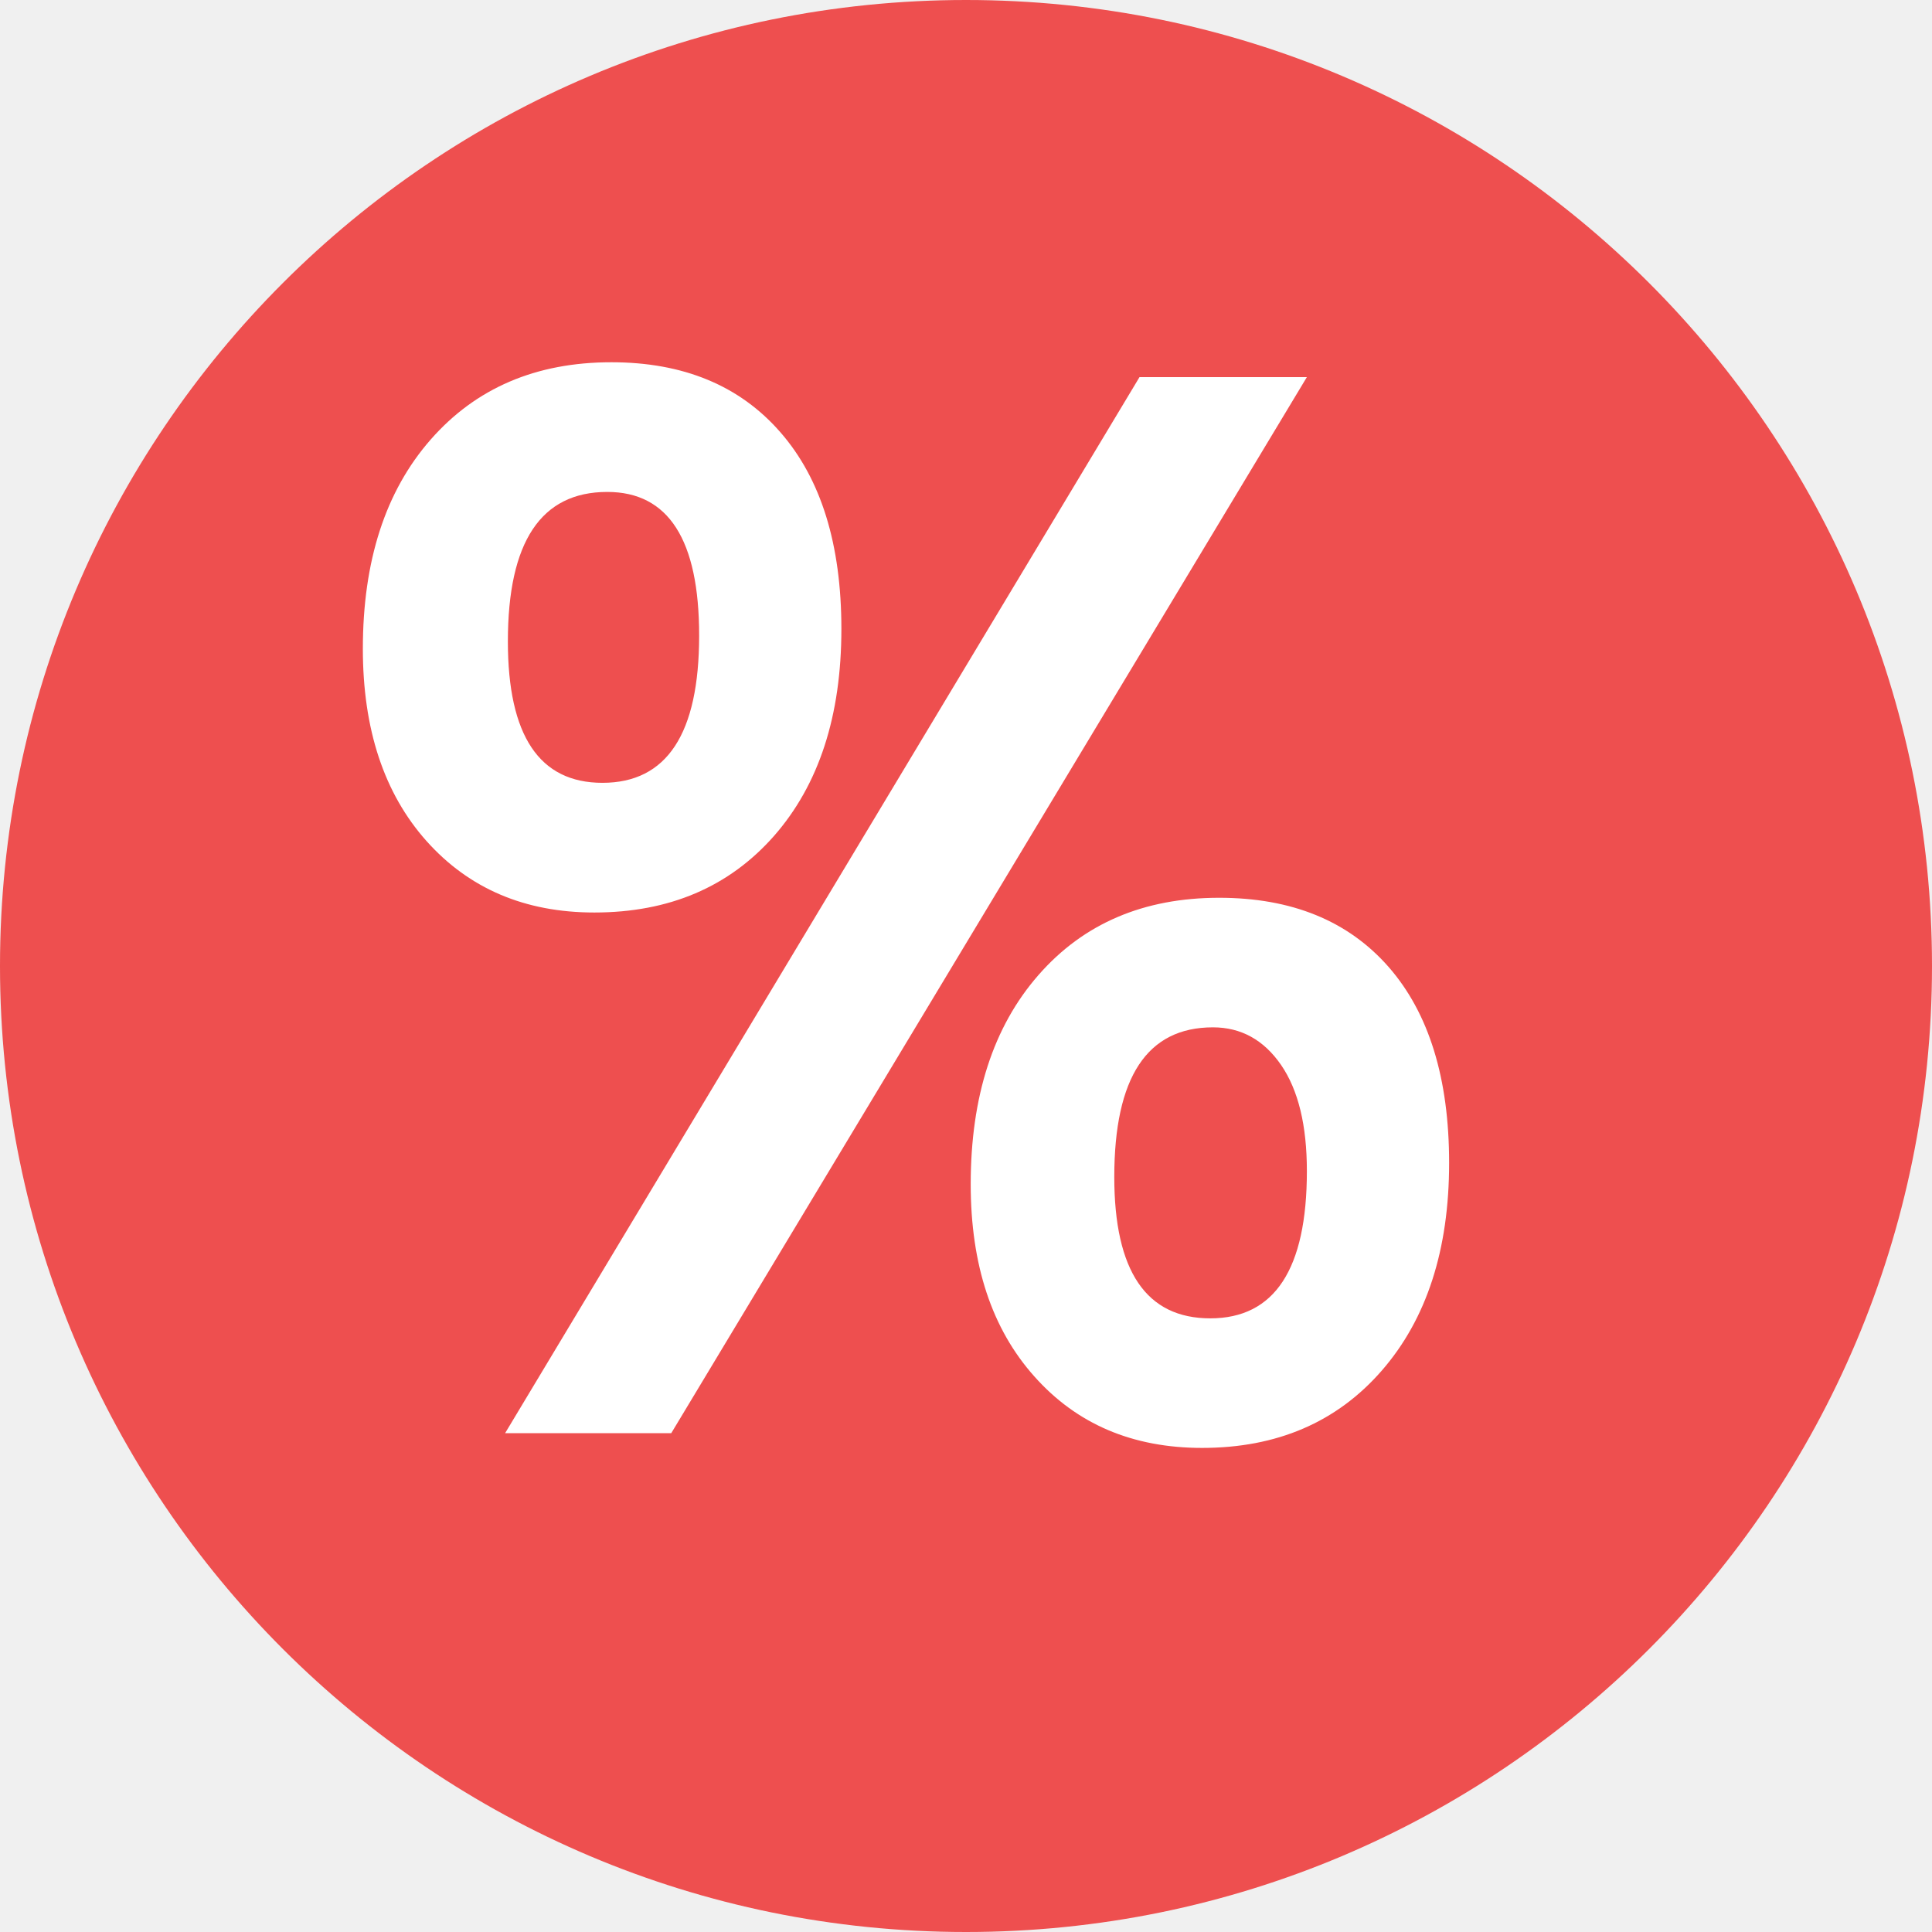
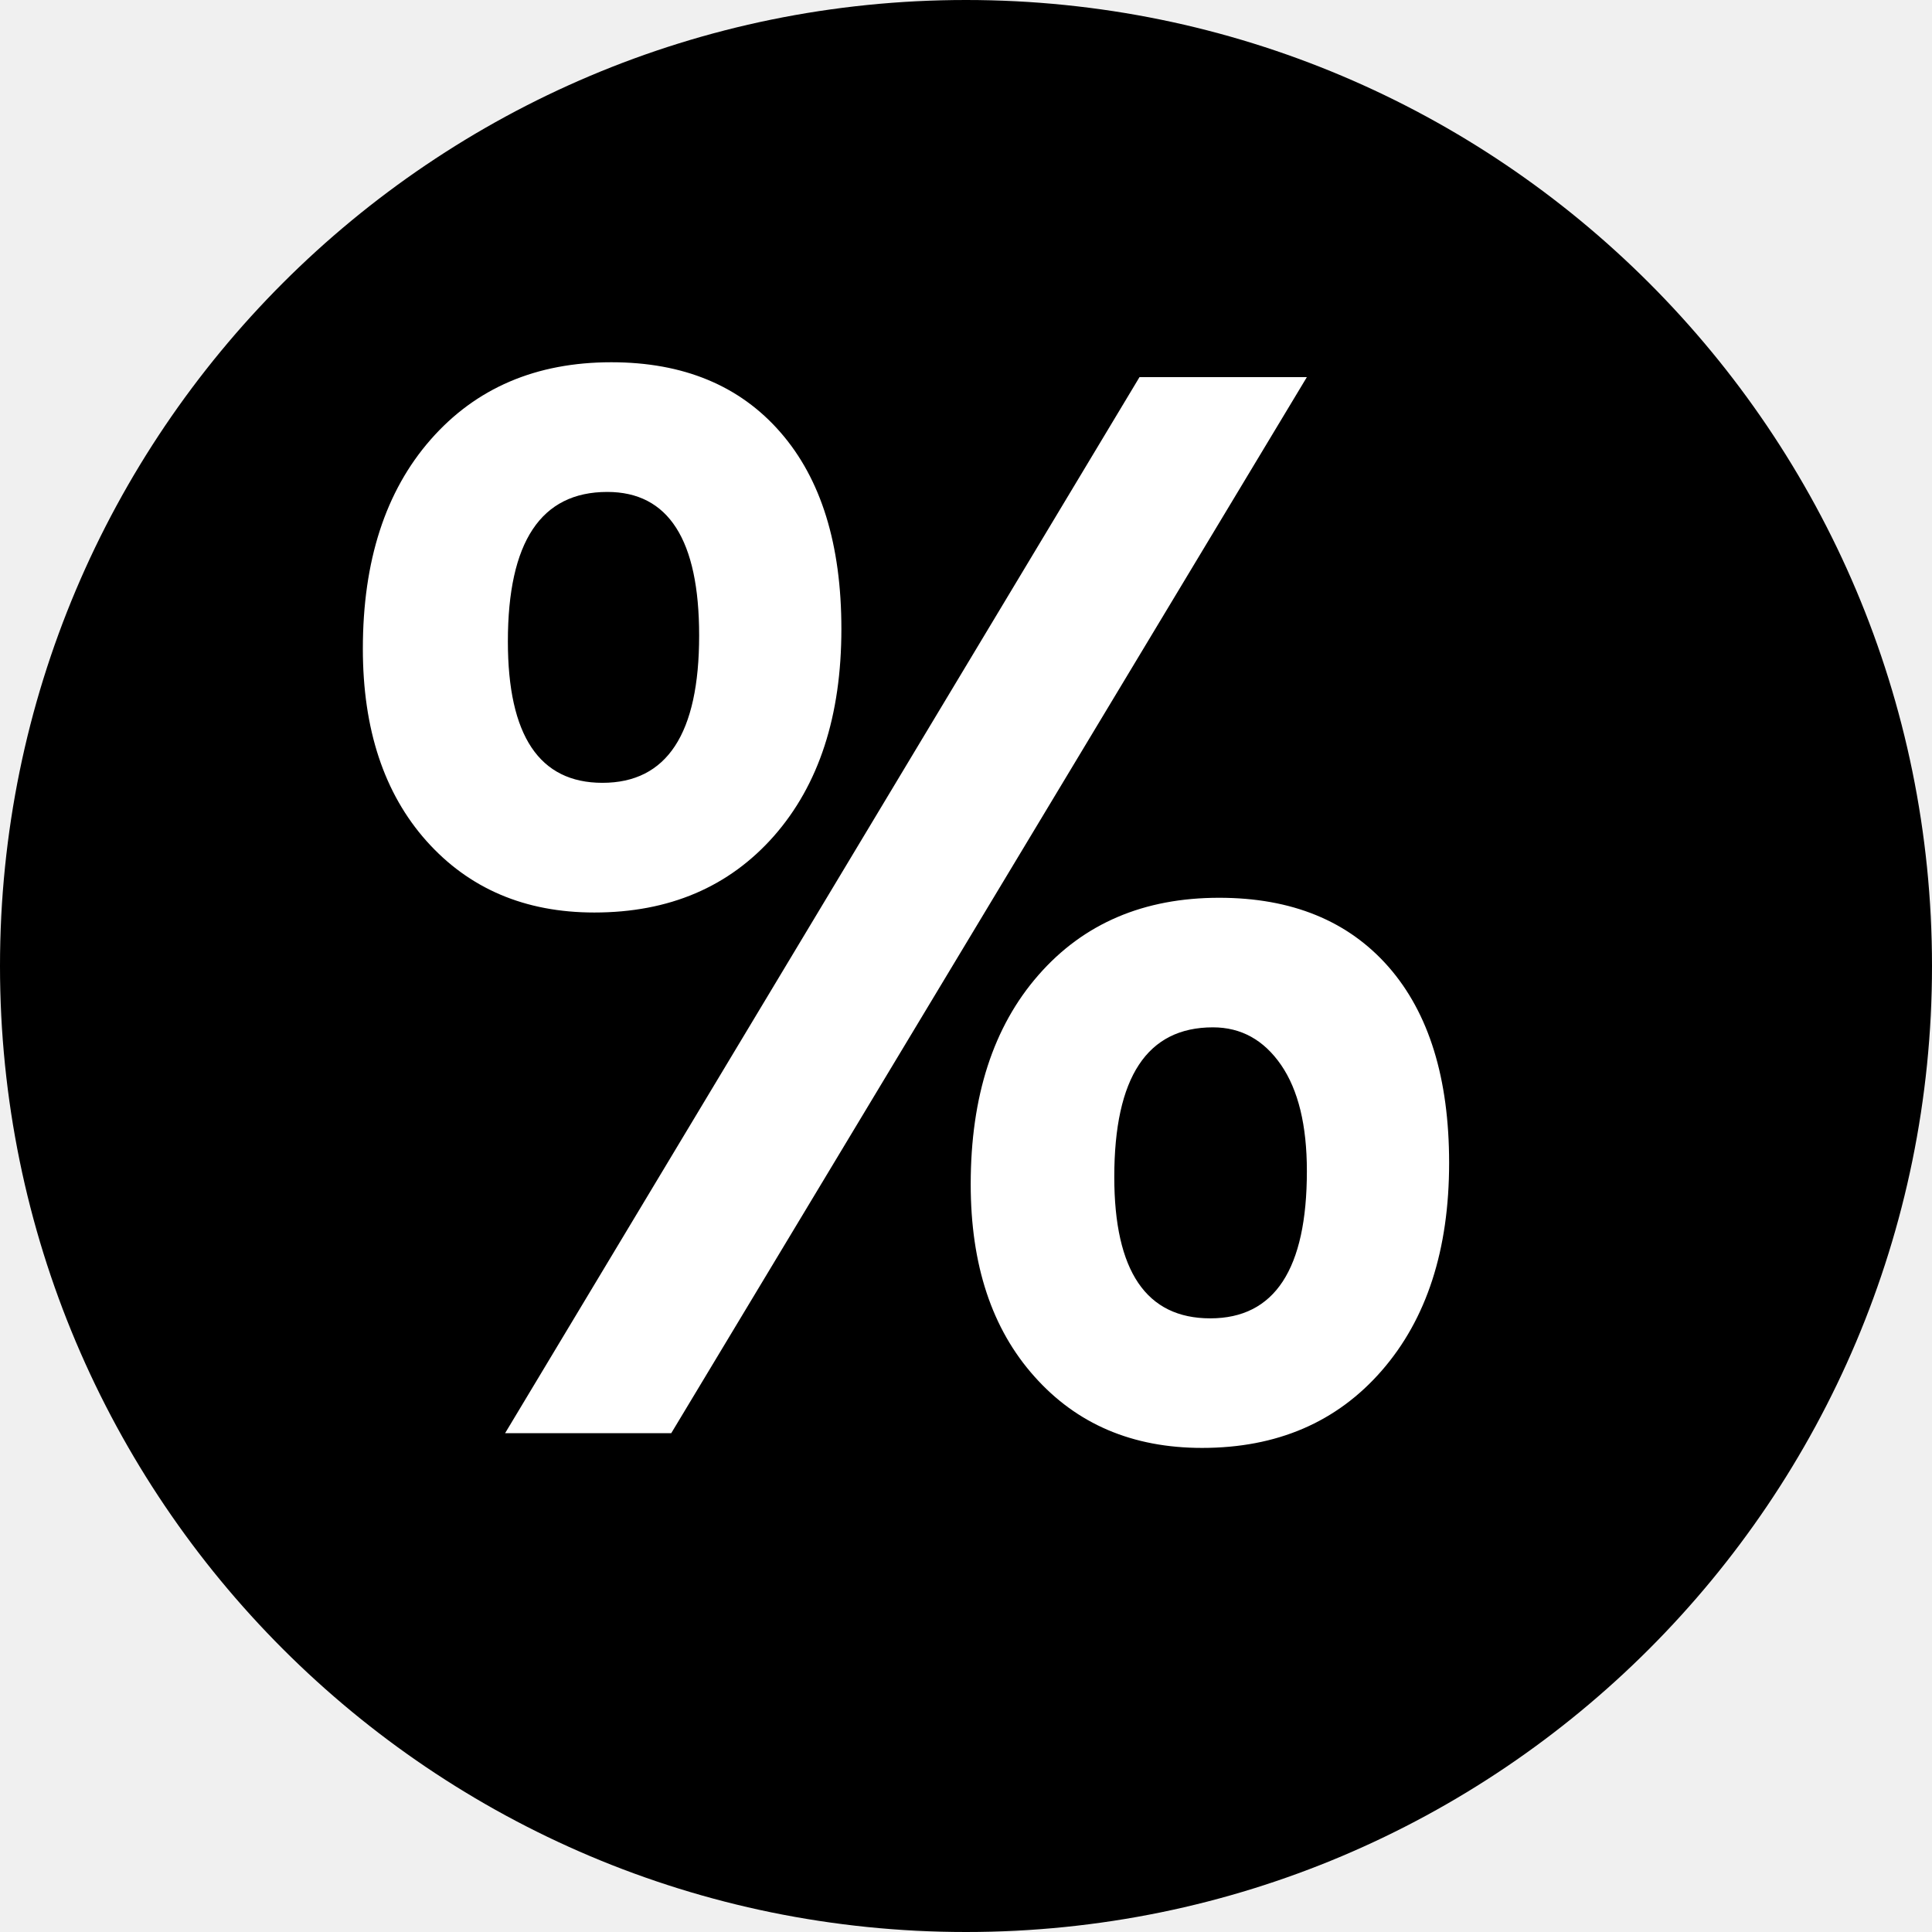
<svg xmlns="http://www.w3.org/2000/svg" preserveAspectRatio="xMidYMid" width="16" height="16" viewBox="0 0 16 16">
  <g id="actionsvg">
-     <circle id="circle-1" fill="#ee4f4f" cx="8" cy="8" r="8" />
-     <path d="M6.410,6.923 C6.782,6.499 6.968,5.928 6.968,5.209 C6.968,4.509 6.800,3.966 6.463,3.580 C6.127,3.194 5.660,3.000 5.063,3.000 C4.439,3.000 3.940,3.214 3.566,3.641 C3.192,4.068 3.005,4.645 3.005,5.373 C3.005,6.040 3.181,6.571 3.532,6.965 C3.884,7.359 4.347,7.557 4.922,7.557 C5.542,7.557 6.038,7.345 6.410,6.923 ZM5.790,5.263 C5.790,6.077 5.523,6.483 4.989,6.483 C4.467,6.483 4.206,6.093 4.206,5.312 C4.206,4.487 4.480,4.074 5.029,4.074 C5.536,4.074 5.790,4.470 5.790,5.263 C5.790,5.263 5.790,5.263 5.790,5.263 ZM9.437,3.123 C9.437,3.123 4.183,11.869 4.183,11.869 C4.183,11.869 5.559,11.869 5.559,11.869 C5.559,11.869 10.823,3.123 10.823,3.123 C10.823,3.123 9.437,3.123 9.437,3.123 ZM11.443,11.351 C11.815,10.924 12.001,10.350 12.001,9.631 C12.001,8.931 11.834,8.390 11.500,8.008 C11.165,7.626 10.697,7.435 10.096,7.435 C9.472,7.435 8.973,7.648 8.600,8.075 C8.226,8.502 8.039,9.080 8.039,9.807 C8.039,10.475 8.214,11.005 8.566,11.399 C8.917,11.794 9.380,11.991 9.955,11.991 C10.575,11.991 11.071,11.778 11.443,11.351 ZM10.609,8.819 C10.752,9.027 10.823,9.320 10.823,9.698 C10.823,10.511 10.556,10.918 10.023,10.918 C9.493,10.918 9.228,10.527 9.228,9.747 C9.228,8.921 9.500,8.508 10.045,8.508 C10.278,8.508 10.466,8.612 10.609,8.819 Z" id="path-1" fill="#fff" fill-rule="evenodd" />
+     <circle cx="8" cy="8" r="8" />
+     <path d="M6.410,6.923 C6.782,6.499 6.968,5.928 6.968,5.209 C6.968,4.509 6.800,3.966 6.463,3.580 C6.127,3.194 5.660,3.000 5.063,3.000 C4.439,3.000 3.940,3.214 3.566,3.641 C3.192,4.068 3.005,4.645 3.005,5.373 C3.005,6.040 3.181,6.571 3.532,6.965 C3.884,7.359 4.347,7.557 4.922,7.557 C5.542,7.557 6.038,7.345 6.410,6.923 ZM5.790,5.263 C5.790,6.077 5.523,6.483 4.989,6.483 C4.467,6.483 4.206,6.093 4.206,5.312 C4.206,4.487 4.480,4.074 5.029,4.074 C5.536,4.074 5.790,4.470 5.790,5.263 C5.790,5.263 5.790,5.263 5.790,5.263 ZM9.437,3.123 C9.437,3.123 4.183,11.869 4.183,11.869 C4.183,11.869 5.559,11.869 5.559,11.869 C5.559,11.869 10.823,3.123 10.823,3.123 C10.823,3.123 9.437,3.123 9.437,3.123 ZM11.443,11.351 C11.815,10.924 12.001,10.350 12.001,9.631 C12.001,8.931 11.834,8.390 11.500,8.008 C11.165,7.626 10.697,7.435 10.096,7.435 C9.472,7.435 8.973,7.648 8.600,8.075 C8.226,8.502 8.039,9.080 8.039,9.807 C8.039,10.475 8.214,11.005 8.566,11.399 C8.917,11.794 9.380,11.991 9.955,11.991 C10.575,11.991 11.071,11.778 11.443,11.351 ZM10.609,8.819 C10.752,9.027 10.823,9.320 10.823,9.698 C10.823,10.511 10.556,10.918 10.023,10.918 C9.493,10.918 9.228,10.527 9.228,9.747 C9.228,8.921 9.500,8.508 10.045,8.508 C10.278,8.508 10.466,8.612 10.609,8.819 Z" fill="#fff" fill-rule="evenodd" />
  </g>
</svg>
